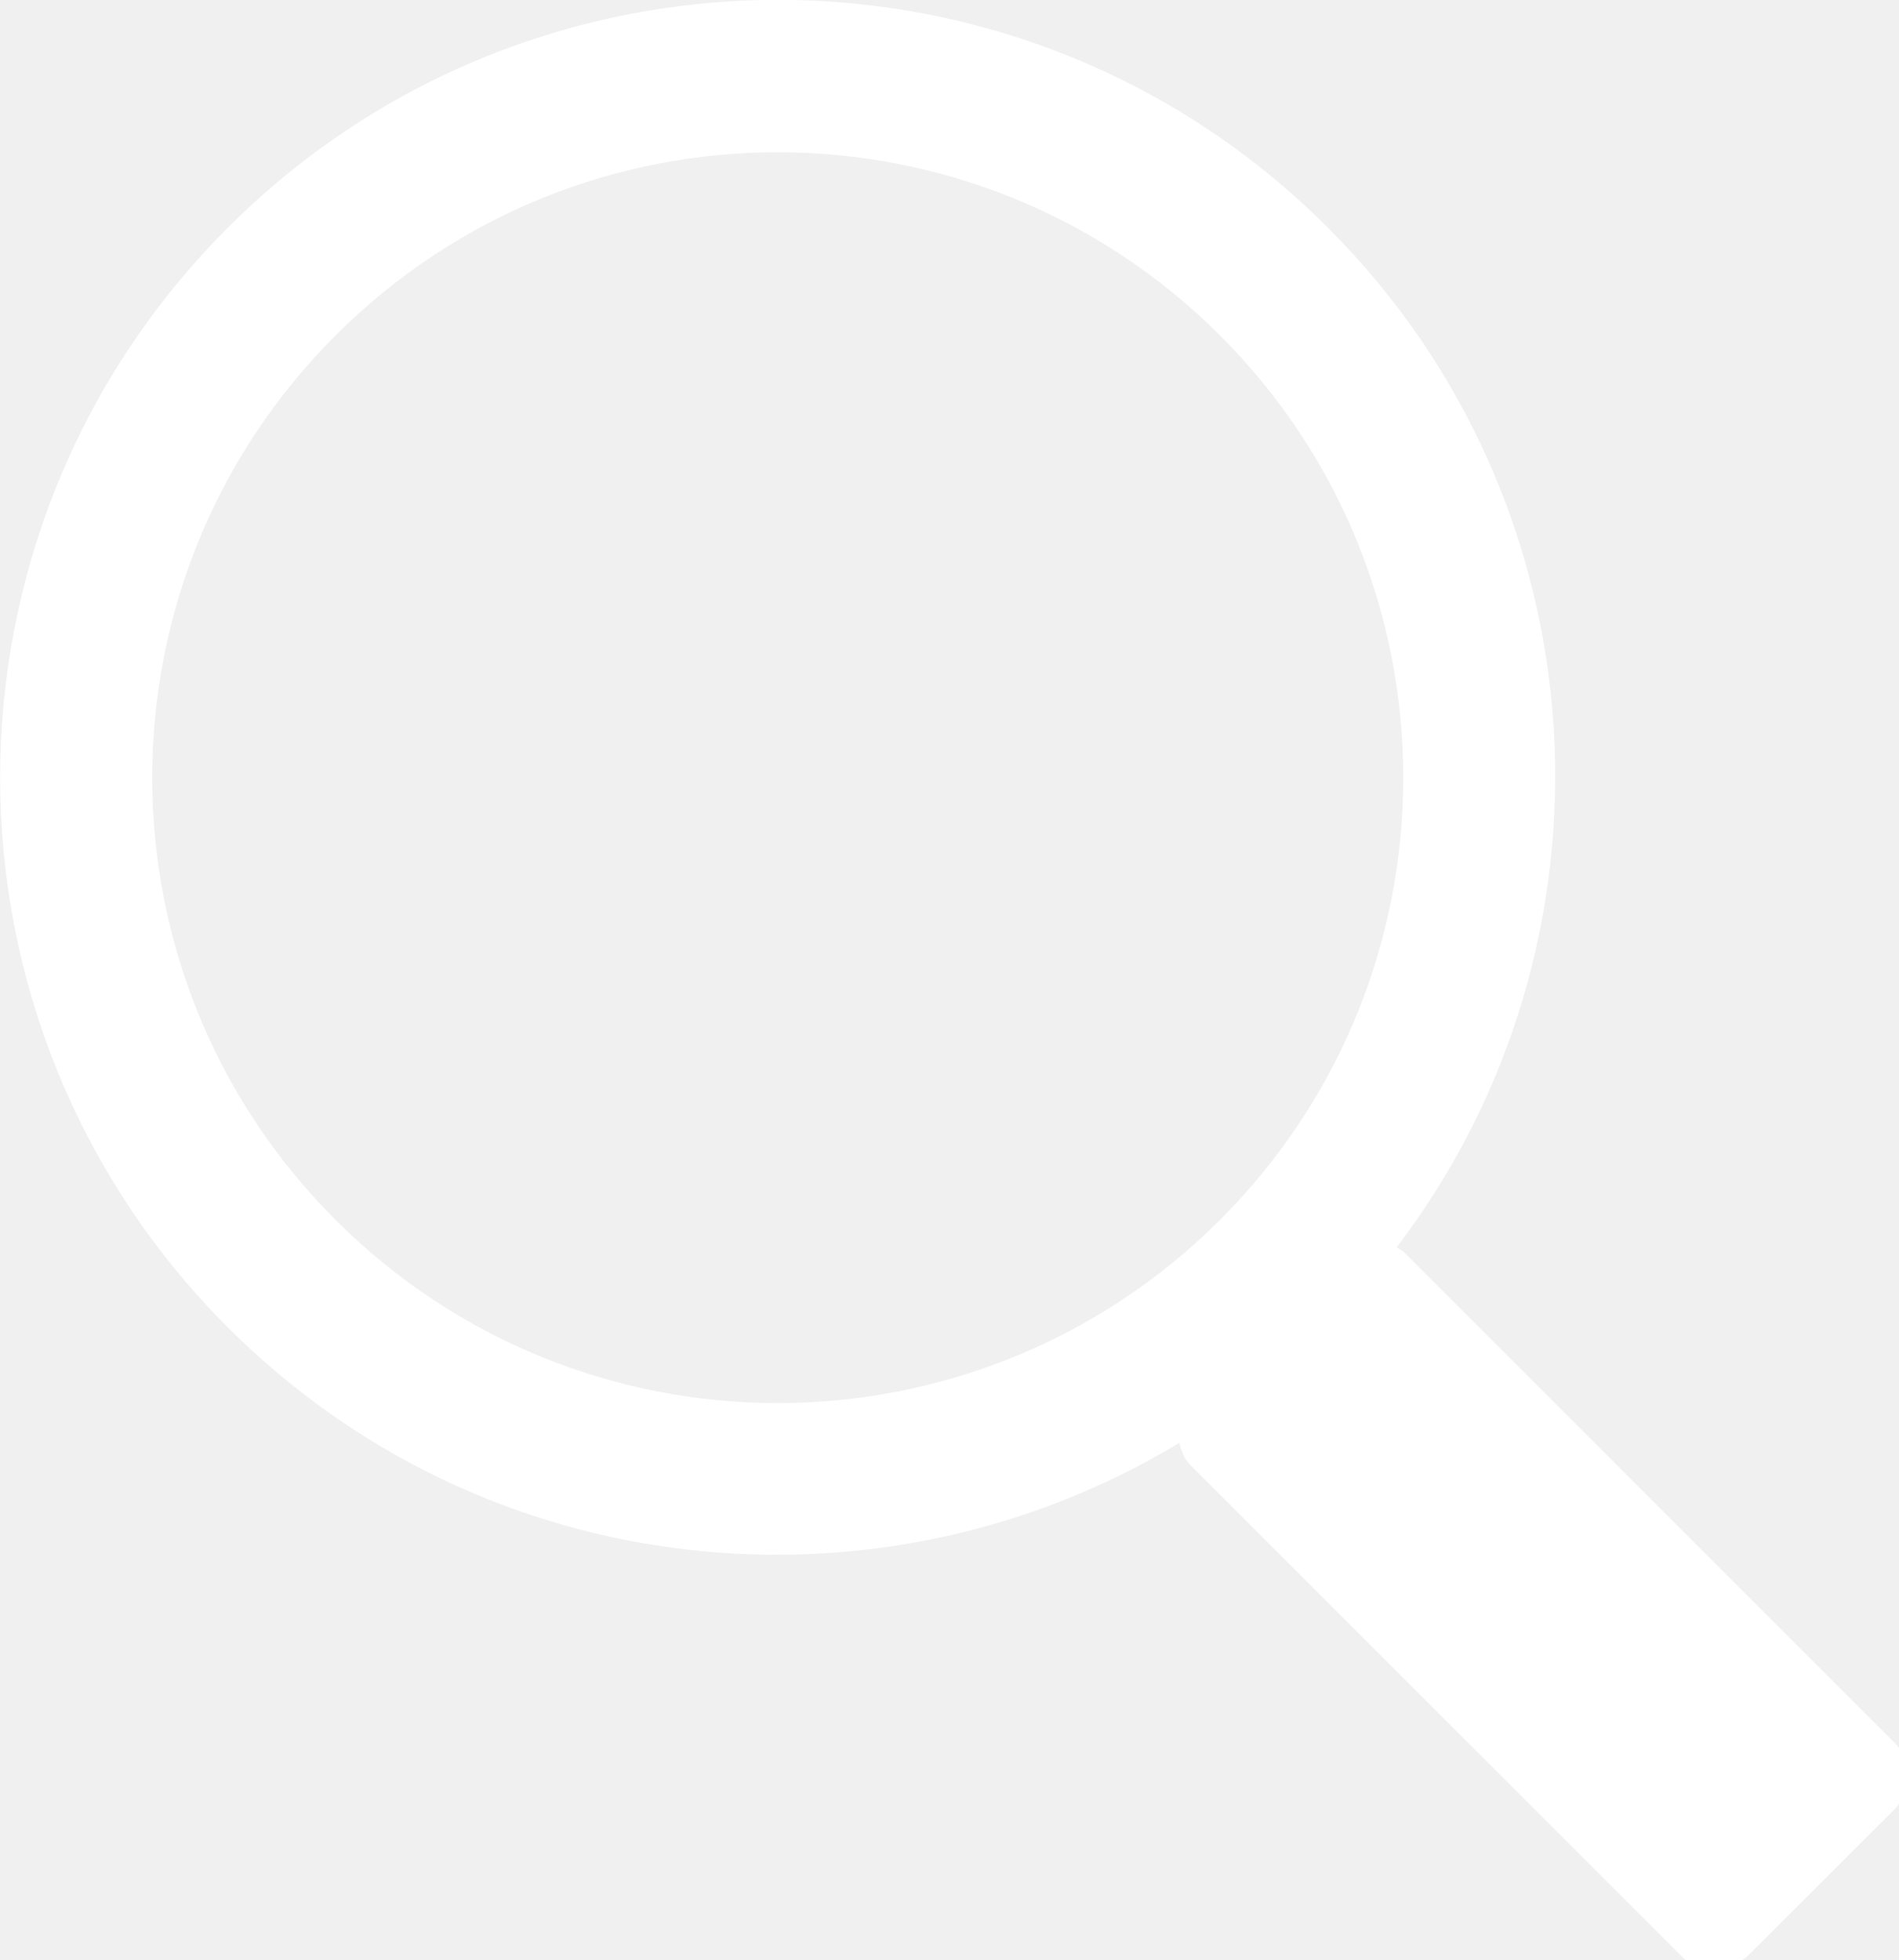
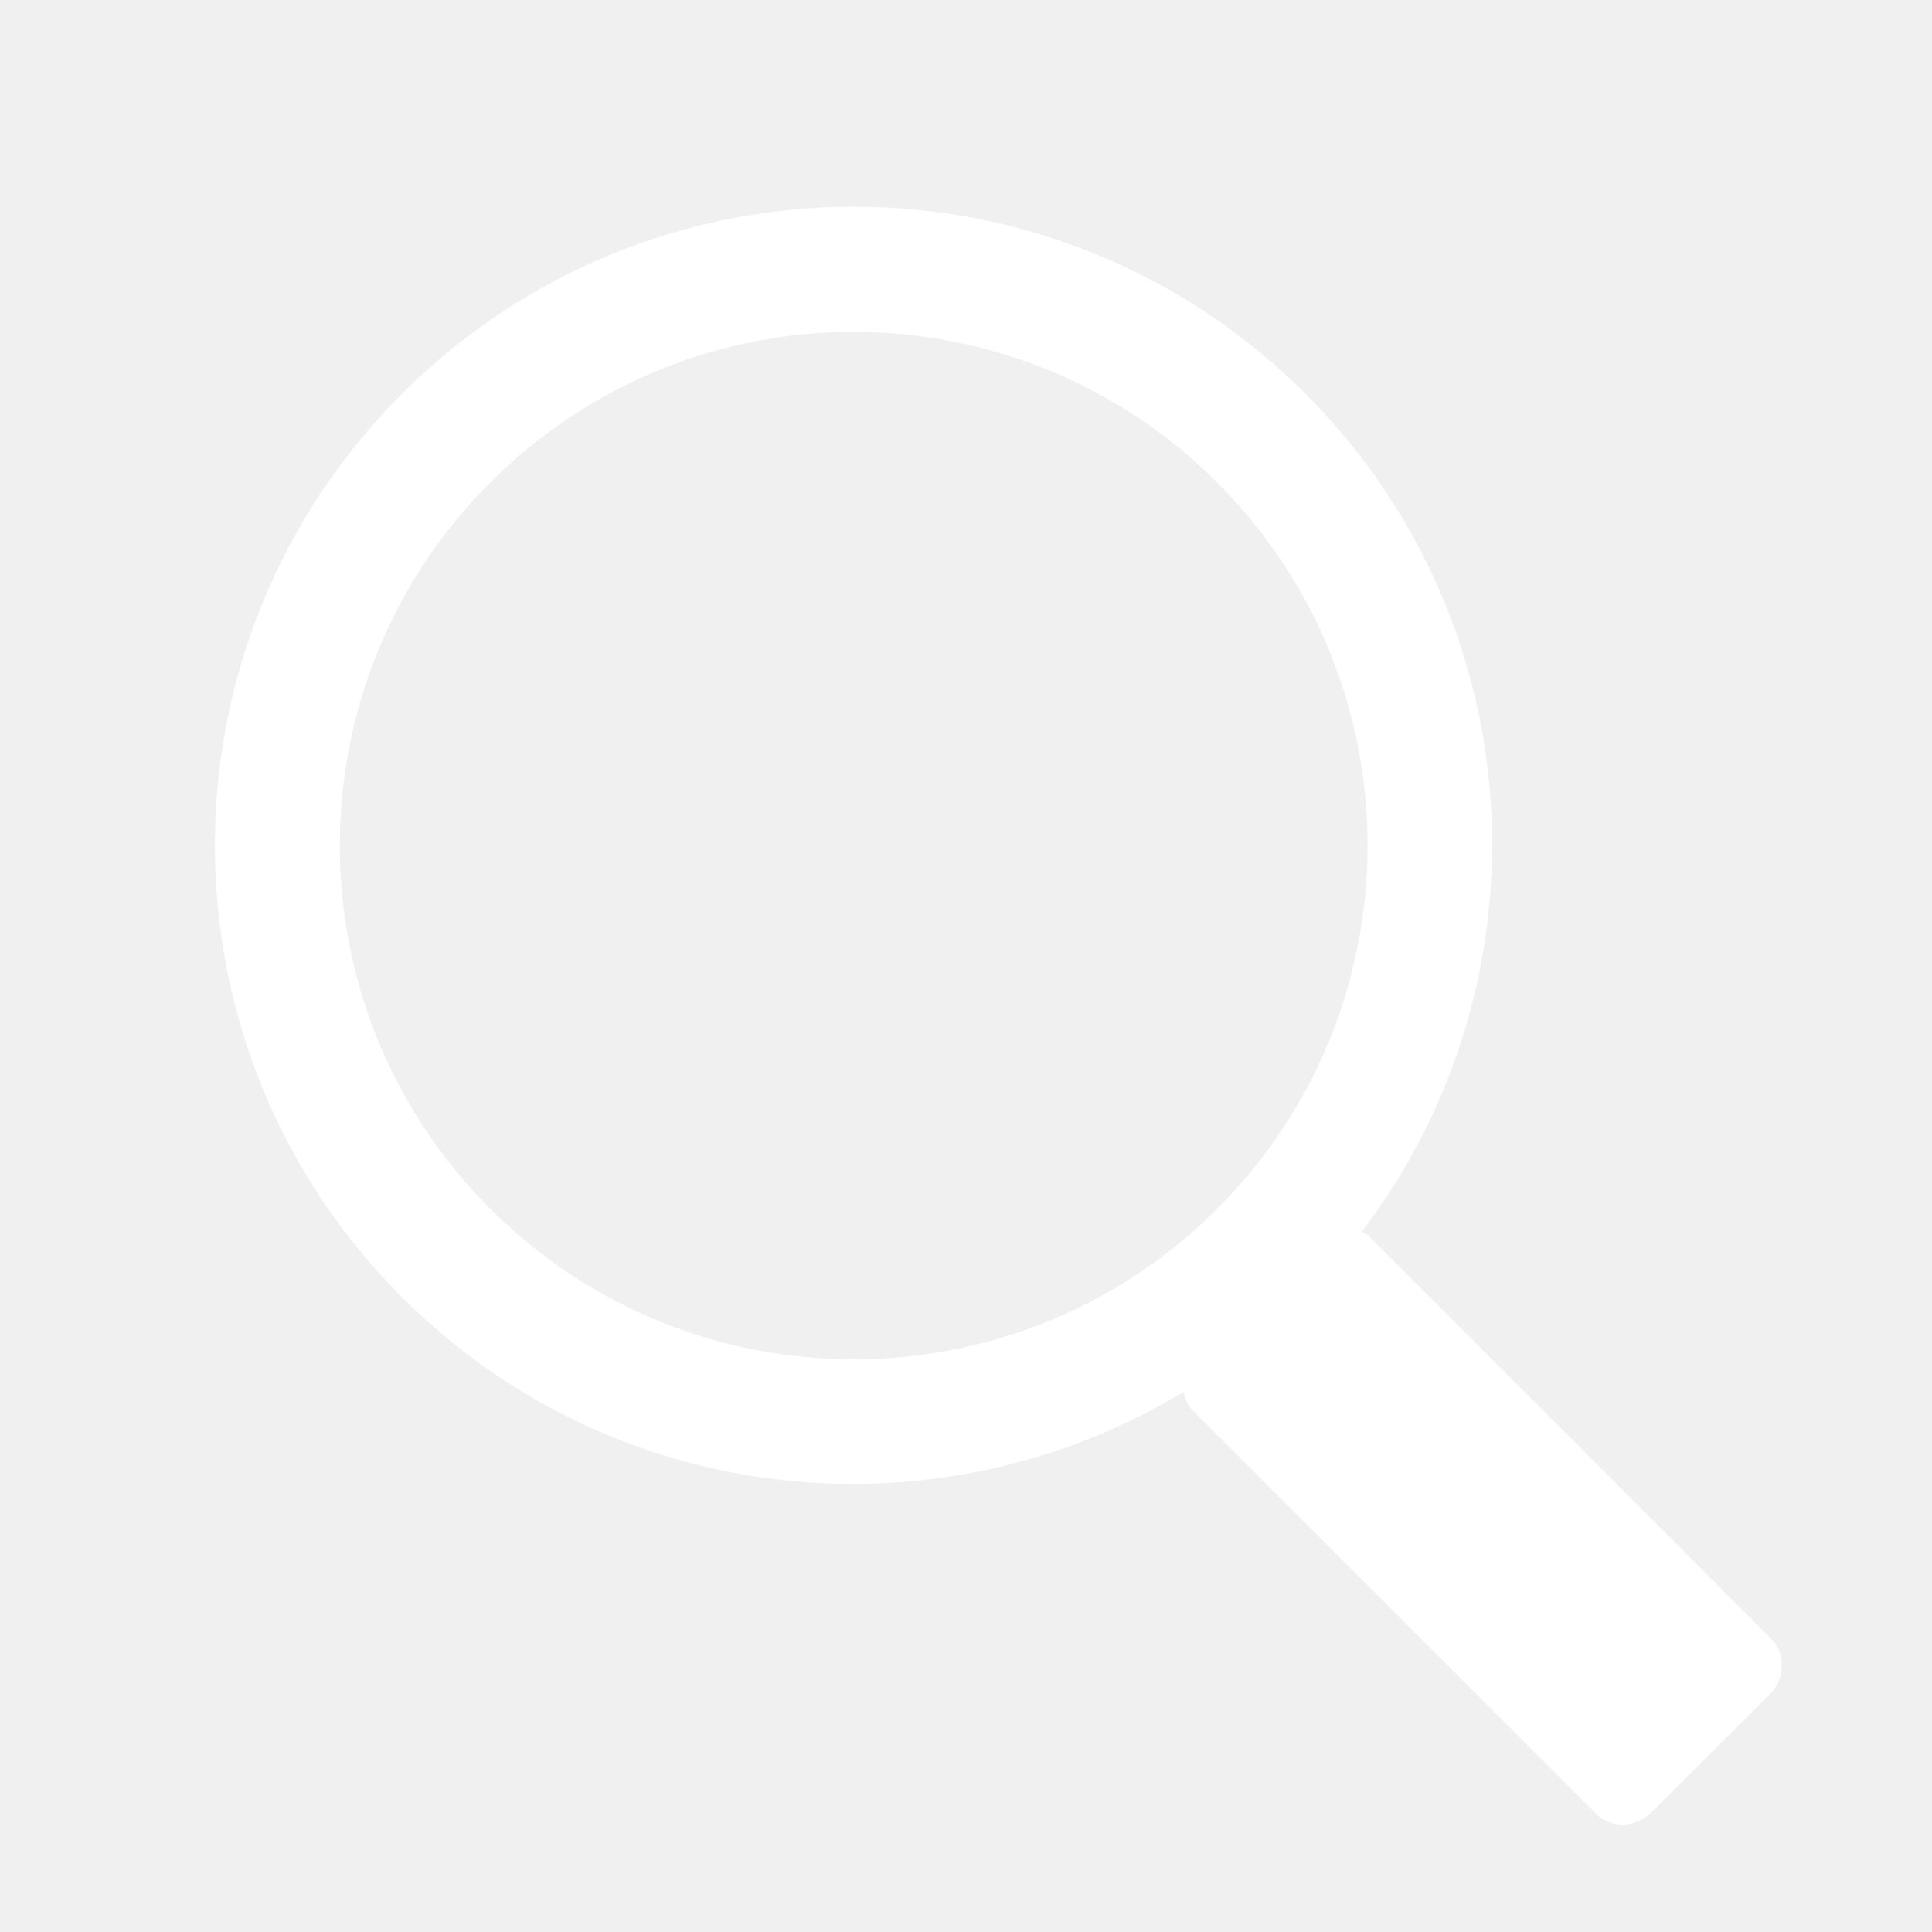
- <svg xmlns="http://www.w3.org/2000/svg" version="1.1" id="Laag_1" x="0px" y="0px" width="14.528px" height="15px" viewBox="0 0 14.528 15" enable-background="new 0 0 14.528 15" xml:space="preserve">
-   <path fill="#FFFFFF" d="M14.498,13.338l-3.753-3.754c-0.018-0.017-0.039-0.024-0.057-0.038c1.775-2.332,1.604-5.674-0.527-7.804  c-2.324-2.325-6.092-2.323-8.417,0c-2.324,2.324-2.324,6.094,0,8.417c1.976,1.976,4.993,2.266,7.281,0.883  c0.014,0.064,0.039,0.125,0.088,0.175l3.754,3.753c0.138,0.142,0.37,0.135,0.518-0.012l1.103-1.101  C14.632,13.711,14.638,13.479,14.498,13.338z M2.568,9.336c-1.871-1.869-1.871-4.9,0-6.769c1.868-1.869,4.898-1.869,6.768,0  c1.87,1.869,1.87,4.9,0,6.769C7.466,11.205,4.436,11.205,2.568,9.336z" />
+ <svg xmlns="http://www.w3.org/2000/svg" version="1.1" id="Laag_1" x="0px" y="0px" width="18px" height="18px" viewBox="0 0 18 18" enable-background="new 0 0 18 18" xml:space="preserve">
+   <path fill="#FFFFFF" d="M16.5,15.265l-3.753-3.754c-0.019-0.018-0.039-0.023-0.058-0.038c1.775-2.332,1.604-5.674-0.526-7.804  c-2.324-2.325-6.094-2.323-8.418,0c-2.324,2.324-2.324,6.094,0,8.417c1.976,1.976,4.992,2.266,7.281,0.883  c0.015,0.063,0.039,0.125,0.088,0.175l3.755,3.753c0.138,0.142,0.369,0.136,0.518-0.012l1.103-1.101  C16.634,15.638,16.64,15.405,16.5,15.265z M4.569,11.263c-1.871-1.869-1.871-4.9,0-6.769c1.868-1.869,4.899-1.869,6.77,0  c1.87,1.869,1.87,4.9,0,6.769S6.437,13.132,4.569,11.263z" />
</svg>
